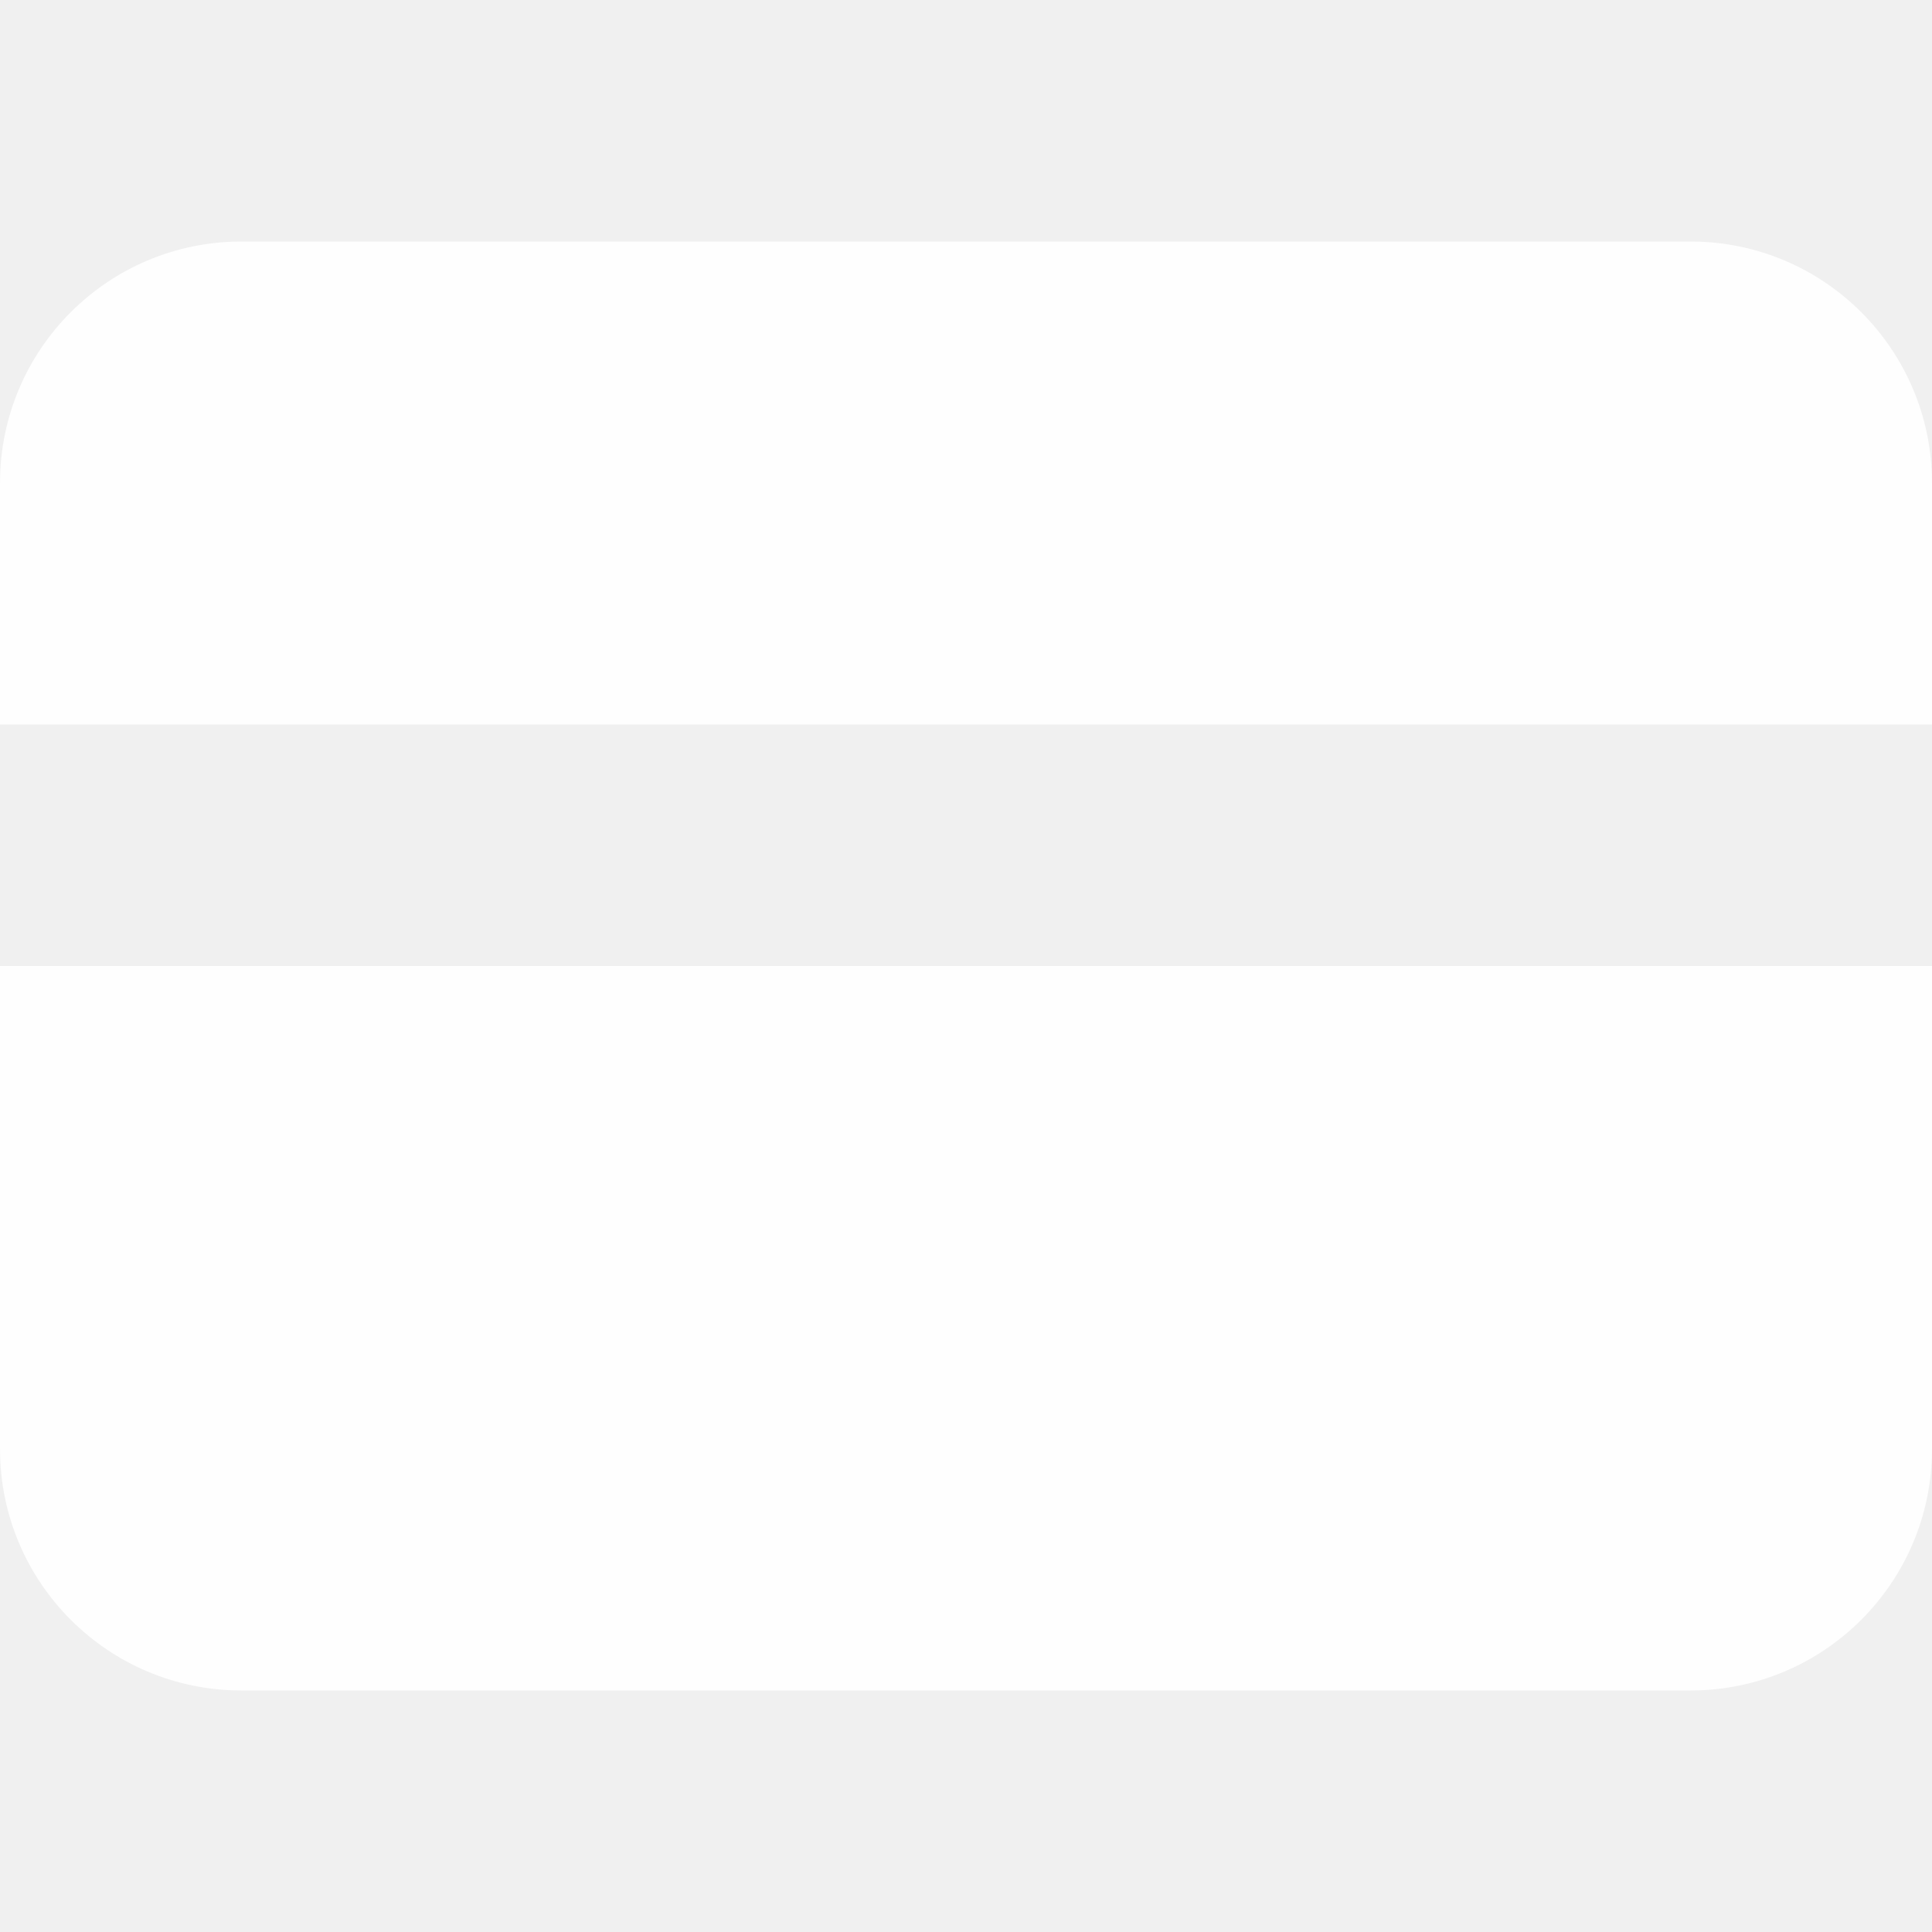
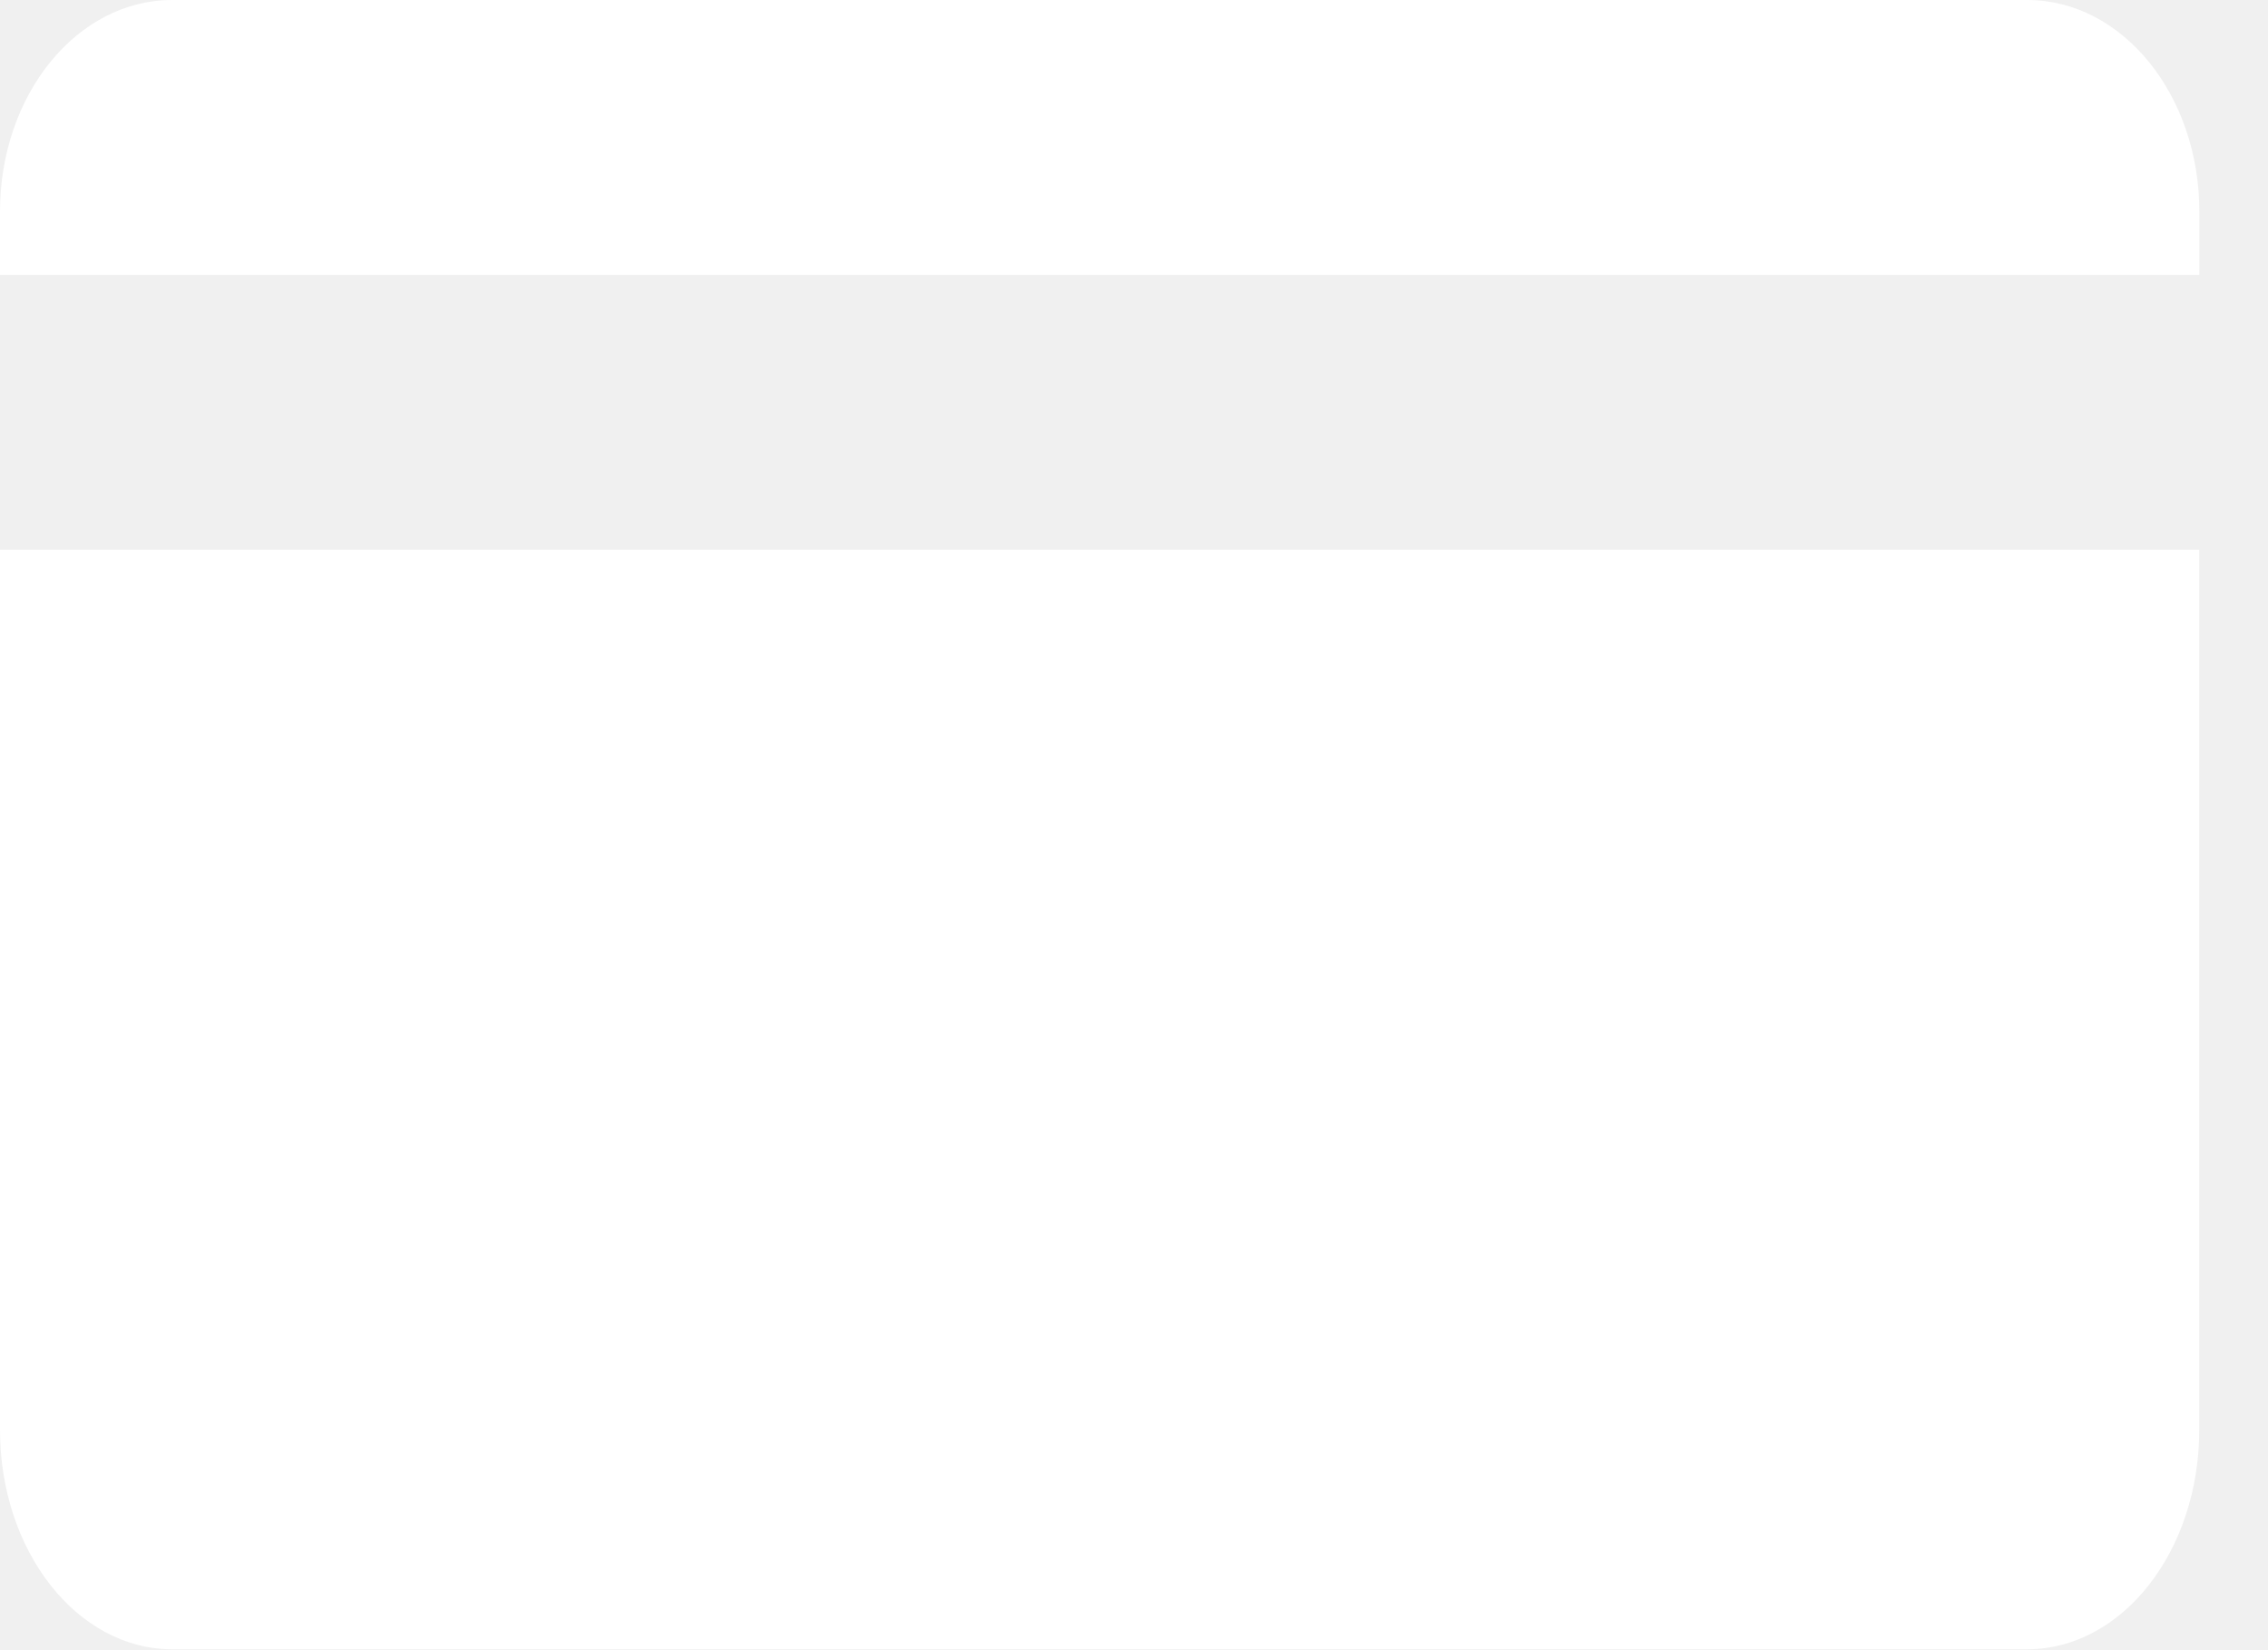
- <svg xmlns="http://www.w3.org/2000/svg" width="16" height="16" viewBox="0 0 16 16" fill="none">
-   <g opacity="0.9">
-     <path d="M16 12C16 13.105 15.105 14 14 14H2C0.895 14 0 13.105 0 12V8H16V12ZM14 2C15.105 2 16 2.895 16 4V6H0V4C0 2.895 0.895 2 2 2H14Z" fill="white" />
-   </g>
+ <svg xmlns="http://www.w3.org/2000/svg" viewBox="0 0 22 16">
+   <path fill="#FFF" fill-rule="nonzero" d="M0 13.872V5.333h21.333v8.539c0 1.176-.747 2.128-1.67 2.128H1.67C.747 16 0 15.047 0 13.872zM19.664 0c.922 0 1.67.918 1.67 2.053v.614H0v-.614C0 .918.747 0 1.67 0h17.994z" />
</svg>
